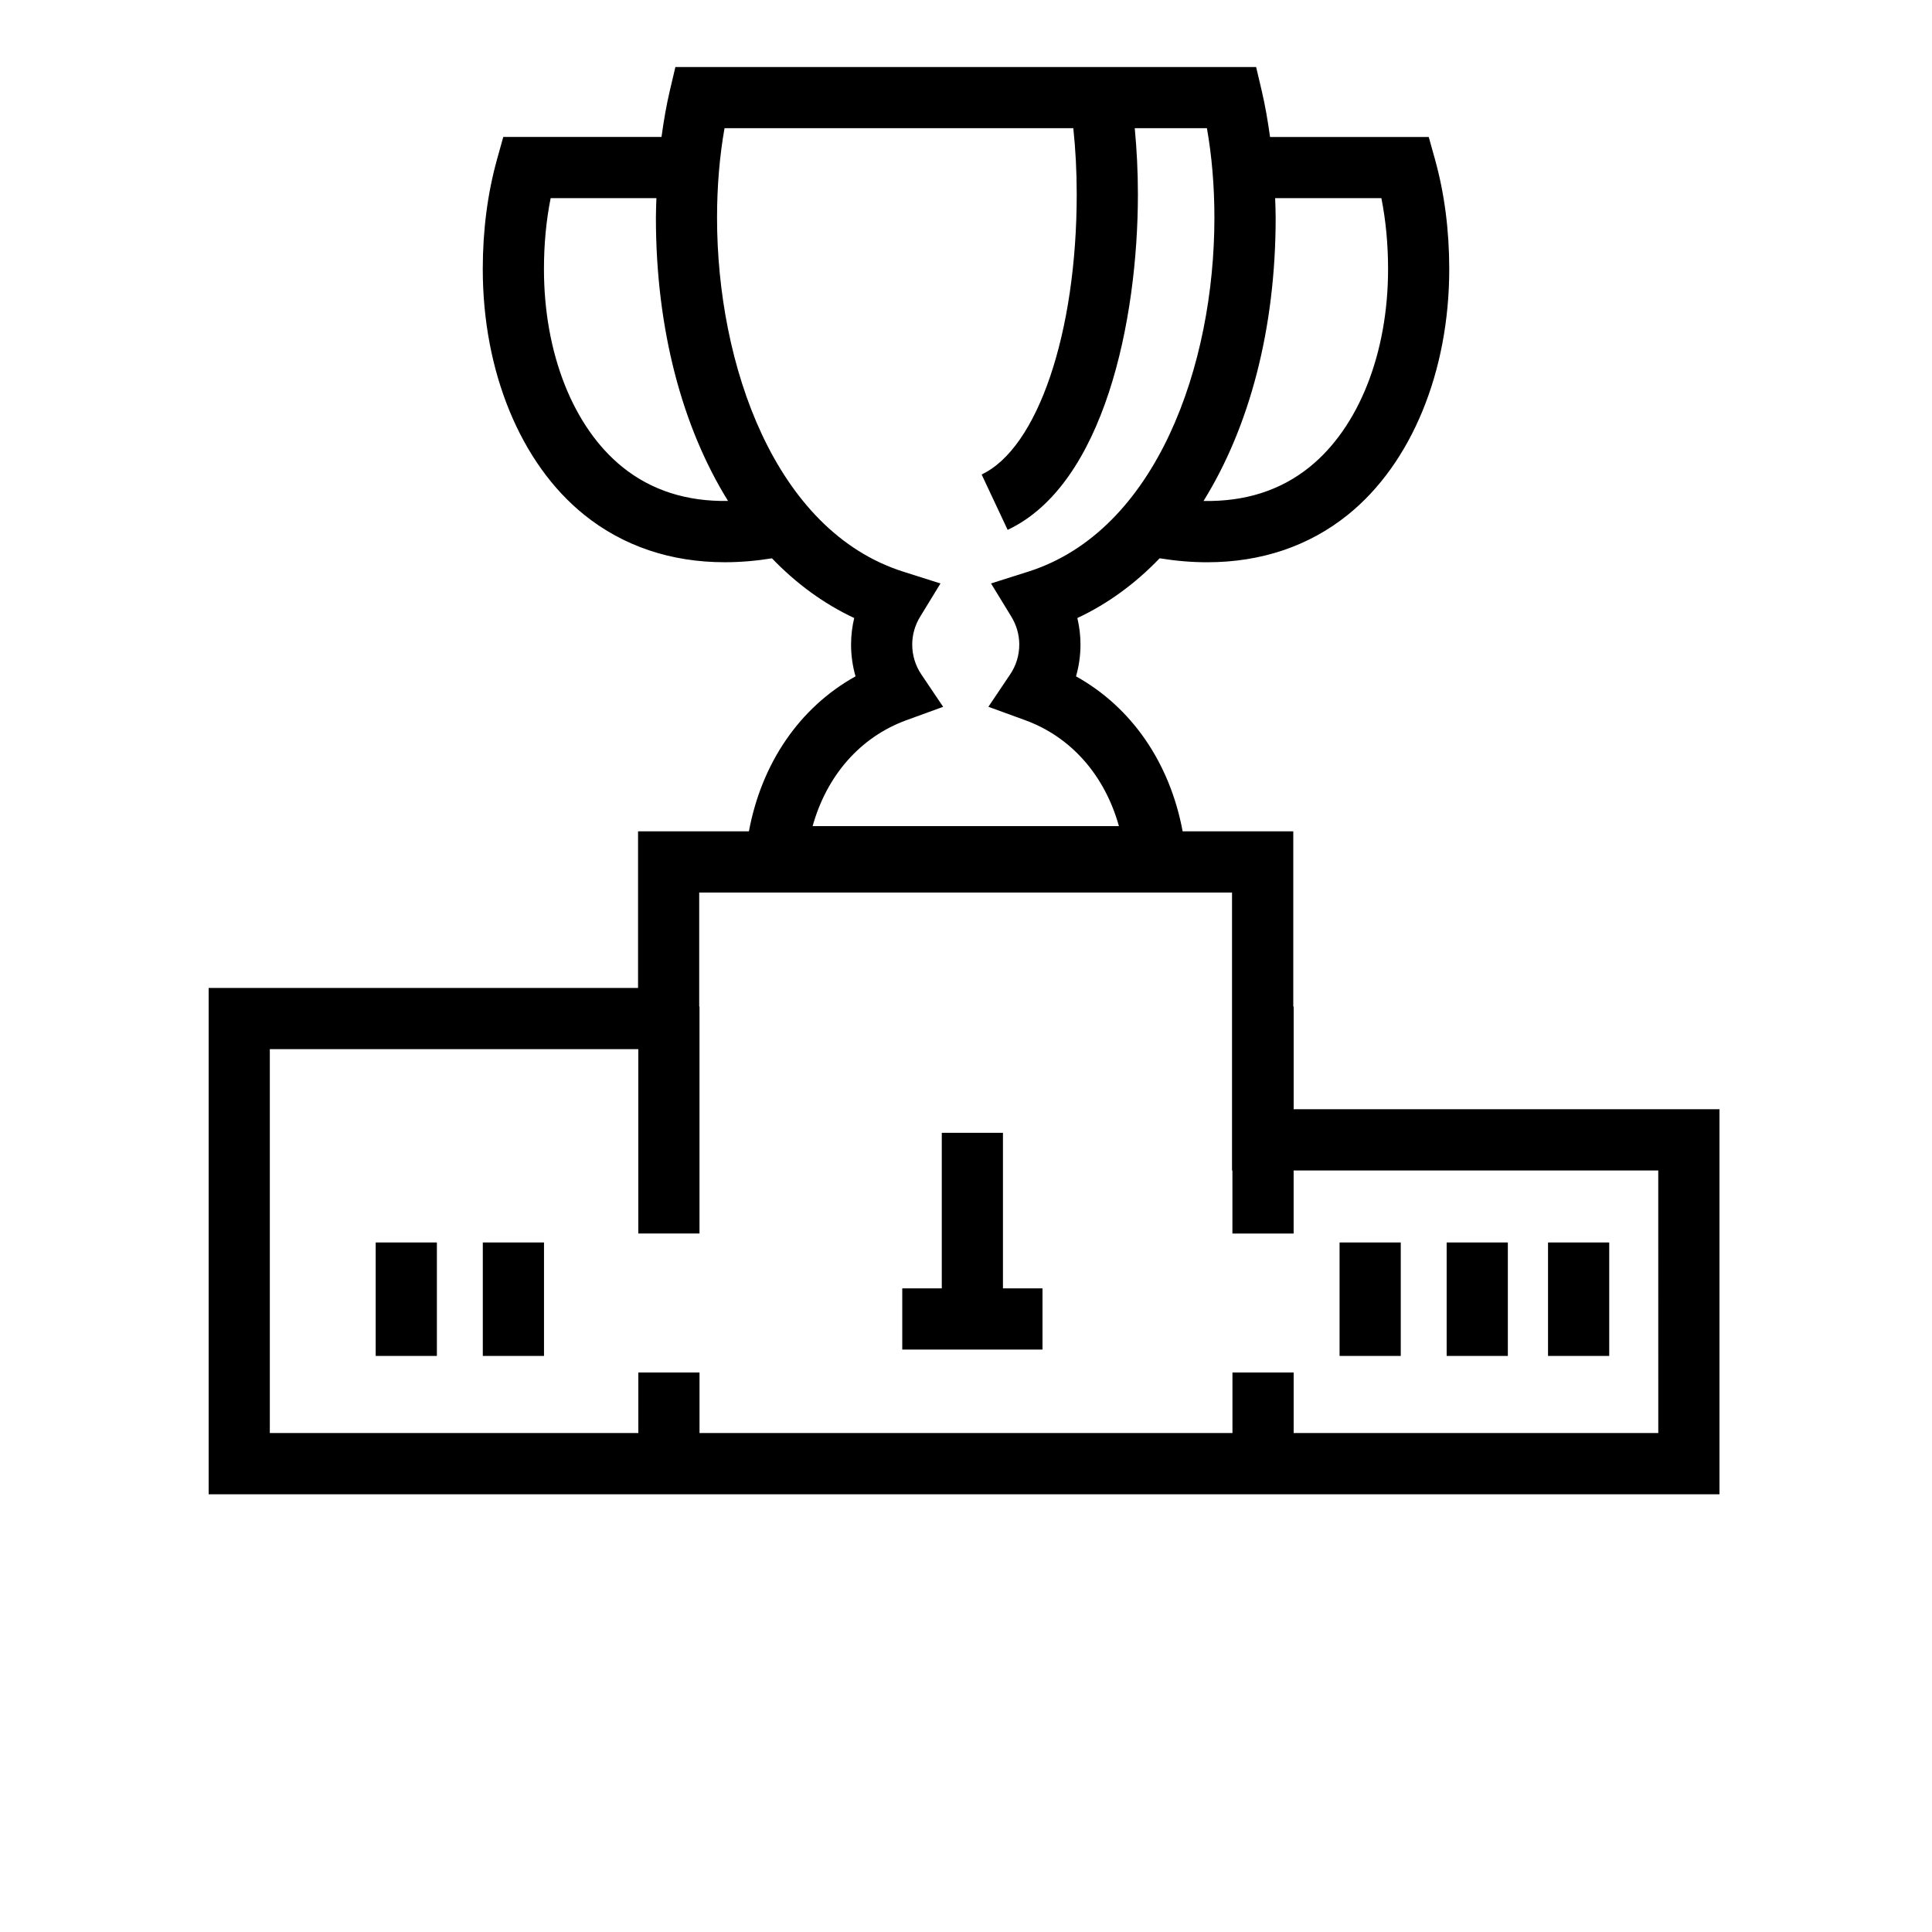
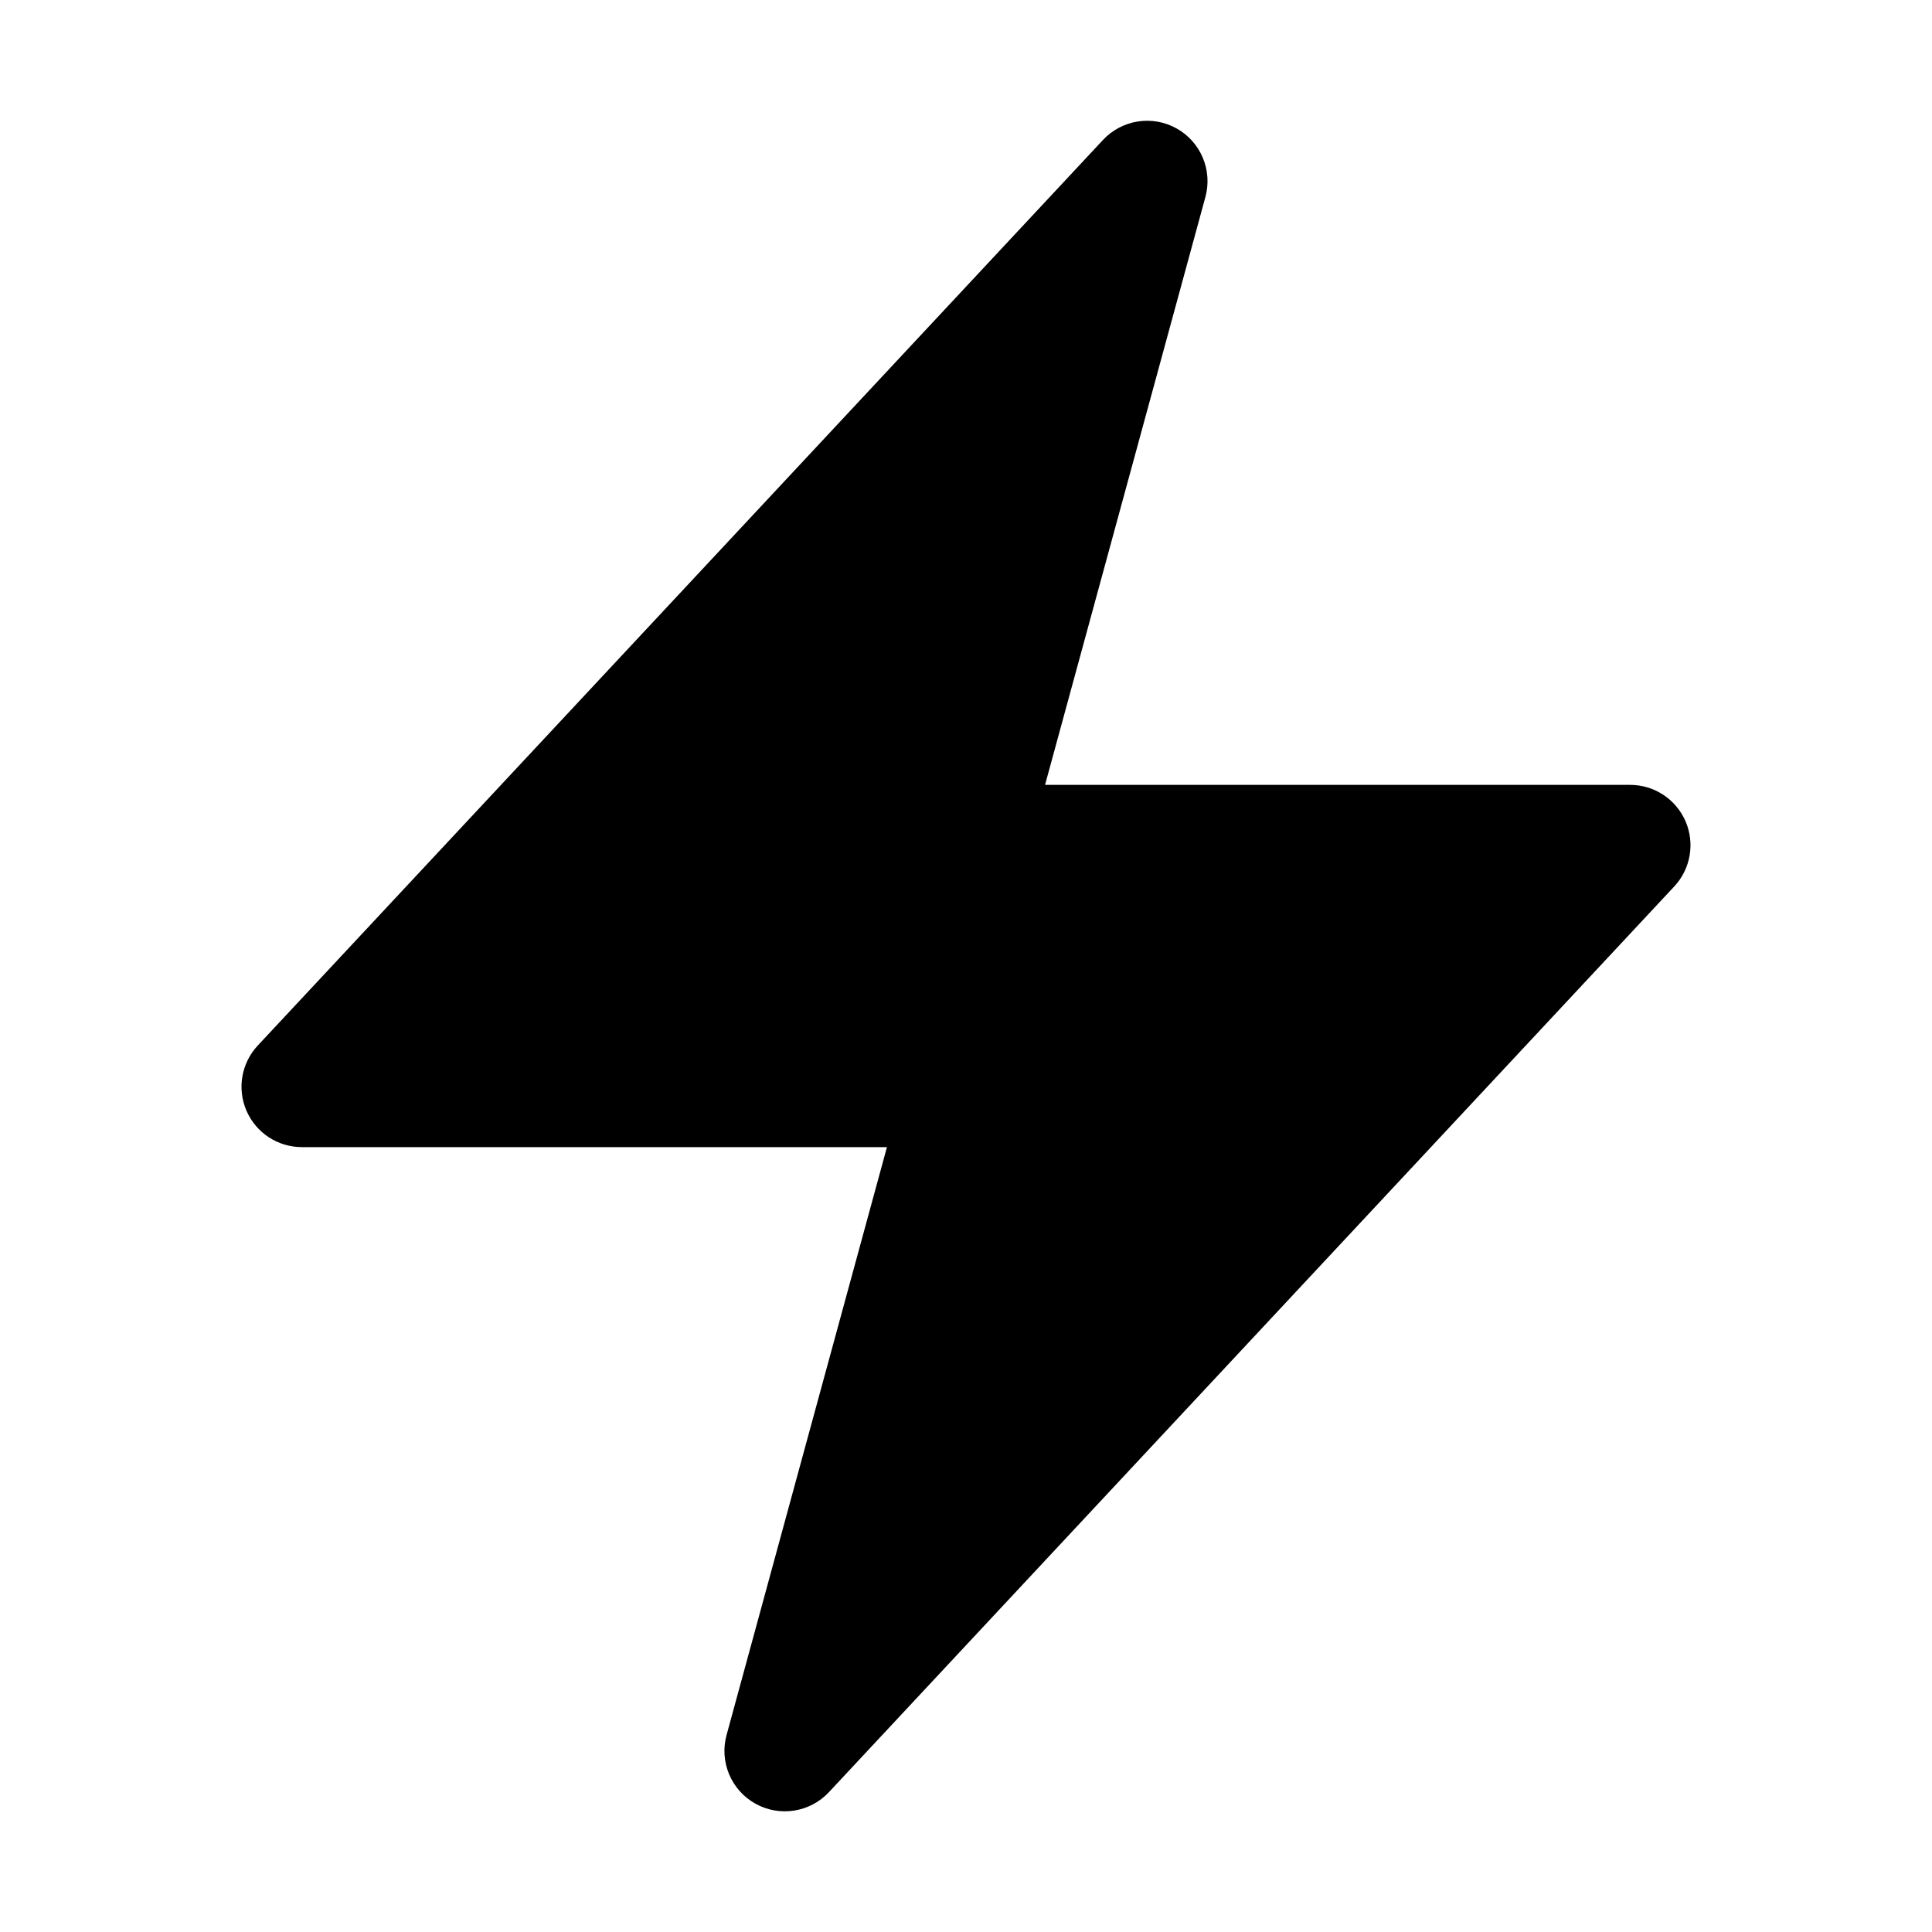
- <svg xmlns="http://www.w3.org/2000/svg" width="700pt" height="700pt" version="1.1" viewBox="0 0 700 700">
-   <defs>
-     <symbol id="t" overflow="visible">
-       <path d="m18.766-1.125c-0.969 0.5-1.98 0.875-3.031 1.125-1.043 0.258-2.137 0.391-3.281 0.391-3.398 0-6.09-0.945-8.078-2.844-1.992-1.906-2.984-4.484-2.984-7.734 0-3.258 0.992-5.836 2.984-7.734 1.988-1.906 4.68-2.859 8.078-2.859 1.145 0 2.238 0.133 3.281 0.391 1.051 0.25 2.062 0.625 3.031 1.125v4.219c-0.98-0.656-1.945-1.141-2.891-1.453-0.949-0.312-1.949-0.469-3-0.469-1.875 0-3.352 0.605-4.422 1.812-1.074 1.199-1.609 2.856-1.609 4.969 0 2.106 0.535 3.762 1.609 4.969 1.07 1.199 2.547 1.797 4.422 1.797 1.051 0 2.051-0.148 3-0.453 0.945-0.312 1.91-0.801 2.891-1.469z" />
-     </symbol>
-     <symbol id="b" overflow="visible">
-       <path d="m13.734-11.141c-0.438-0.195-0.871-0.344-1.297-0.438-0.418-0.102-0.84-0.156-1.266-0.156-1.262 0-2.231 0.406-2.906 1.219-0.68 0.805-1.016 1.953-1.016 3.453v7.062h-4.891v-15.312h4.891v2.516c0.625-1 1.344-1.727 2.156-2.188 0.82-0.469 1.801-0.703 2.938-0.703 0.164 0 0.344 0.012 0.531 0.031 0.195 0.012 0.477 0.039 0.844 0.078z" />
-     </symbol>
-     <symbol id="a" overflow="visible">
-       <path d="m17.641-7.703v1.406h-11.453c0.125 1.148 0.539 2.008 1.25 2.578 0.707 0.574 1.703 0.859 2.984 0.859 1.031 0 2.082-0.148 3.156-0.453 1.082-0.312 2.191-0.773 3.328-1.391v3.766c-1.156 0.438-2.312 0.766-3.469 0.984-1.156 0.227-2.312 0.344-3.469 0.344-2.773 0-4.93-0.703-6.469-2.109-1.531-1.406-2.297-3.379-2.297-5.922 0-2.5 0.754-4.461 2.266-5.891 1.508-1.438 3.582-2.156 6.219-2.156 2.406 0 4.332 0.73 5.781 2.188 1.445 1.449 2.172 3.383 2.172 5.797zm-5.031-1.625c0-0.926-0.273-1.672-0.812-2.234-0.543-0.57-1.25-0.859-2.125-0.859-0.949 0-1.719 0.266-2.312 0.797s-0.965 1.297-1.109 2.297z" />
-     </symbol>
-     <symbol id="m" overflow="visible">
-       <path d="m9.219-6.891c-1.023 0-1.793 0.172-2.312 0.516-0.512 0.344-0.766 0.855-0.766 1.531 0 0.625 0.207 1.117 0.625 1.469 0.414 0.344 0.988 0.516 1.719 0.516 0.926 0 1.703-0.328 2.328-0.984 0.633-0.664 0.953-1.492 0.953-2.484v-0.562zm7.469-1.844v8.734h-4.922v-2.266c-0.656 0.93-1.398 1.605-2.219 2.031-0.824 0.414-1.824 0.625-3 0.625-1.586 0-2.871-0.457-3.859-1.375-0.992-0.926-1.484-2.129-1.484-3.609 0-1.789 0.613-3.102 1.844-3.938 1.238-0.844 3.18-1.266 5.828-1.266h2.891v-0.391c0-0.77-0.309-1.332-0.922-1.688-0.617-0.363-1.57-0.547-2.859-0.547-1.055 0-2.031 0.105-2.938 0.312-0.898 0.211-1.73 0.523-2.5 0.938v-3.734c1.039-0.25 2.086-0.441 3.141-0.578 1.062-0.133 2.125-0.203 3.188-0.203 2.758 0 4.75 0.547 5.969 1.641 1.227 1.086 1.844 2.856 1.844 5.312z" />
-     </symbol>
-     <symbol id="d" overflow="visible">
-       <path d="m7.703-19.656v4.344h5.047v3.5h-5.047v6.5c0 0.711 0.141 1.188 0.422 1.438s0.836 0.375 1.672 0.375h2.516v3.5h-4.188c-1.938 0-3.312-0.398-4.125-1.203-0.805-0.812-1.203-2.18-1.203-4.109v-6.5h-2.422v-3.5h2.422v-4.344z" />
-     </symbol>
-     <symbol id="f" overflow="visible">
-       <path d="m12.766-13.078v-8.203h4.922v21.281h-4.922v-2.219c-0.668 0.906-1.406 1.57-2.219 1.984s-1.758 0.625-2.828 0.625c-1.887 0-3.434-0.75-4.641-2.25-1.211-1.5-1.812-3.426-1.812-5.781 0-2.363 0.602-4.297 1.812-5.797 1.207-1.5 2.754-2.25 4.641-2.25 1.062 0 2 0.215 2.812 0.641 0.82 0.43 1.566 1.086 2.234 1.969zm-3.219 9.922c1.039 0 1.836-0.379 2.391-1.141 0.551-0.77 0.828-1.883 0.828-3.344 0-1.457-0.277-2.566-0.828-3.328-0.555-0.77-1.352-1.156-2.391-1.156-1.043 0-1.84 0.387-2.391 1.156-0.555 0.762-0.828 1.871-0.828 3.328 0 1.461 0.273 2.574 0.828 3.344 0.551 0.762 1.348 1.141 2.391 1.141z" />
-     </symbol>
-     <symbol id="l" overflow="visible">
-       <path d="m10.5-3.156c1.051 0 1.852-0.379 2.406-1.141 0.551-0.77 0.828-1.883 0.828-3.344 0-1.457-0.277-2.566-0.828-3.328-0.555-0.77-1.355-1.156-2.406-1.156-1.055 0-1.859 0.387-2.422 1.156-0.555 0.773-0.828 1.883-0.828 3.328 0 1.449 0.273 2.559 0.828 3.328 0.562 0.773 1.367 1.156 2.422 1.156zm-3.25-9.922c0.676-0.883 1.422-1.539 2.234-1.969 0.82-0.426 1.766-0.641 2.828-0.641 1.895 0 3.445 0.75 4.656 2.25 1.207 1.5 1.812 3.434 1.812 5.797 0 2.356-0.605 4.281-1.812 5.781-1.211 1.5-2.762 2.25-4.656 2.25-1.062 0-2.008-0.211-2.828-0.625-0.812-0.426-1.559-1.086-2.234-1.984v2.219h-4.891v-21.281h4.891z" />
-     </symbol>
-     <symbol id="k" overflow="visible">
-       <path d="m0.344-15.312h4.891l4.125 10.391 3.5-10.391h4.891l-6.438 16.766c-0.648 1.695-1.402 2.883-2.266 3.562-0.867 0.688-2 1.031-3.406 1.031h-2.844v-3.219h1.531c0.832 0 1.438-0.137 1.812-0.406 0.383-0.262 0.68-0.73 0.891-1.406l0.141-0.422z" />
-     </symbol>
-     <symbol id="j" overflow="visible">
-       <path d="m2.578-20.406h5.25v20.406h-5.25z" />
-     </symbol>
-     <symbol id="e" overflow="visible">
-       <path d="m14.719-14.828v3.984c-0.656-0.457-1.324-0.797-2-1.016-0.668-0.219-1.359-0.328-2.078-0.328-1.367 0-2.434 0.402-3.203 1.203-0.762 0.793-1.141 1.906-1.141 3.344 0 1.43 0.379 2.543 1.141 3.344 0.77 0.793 1.836 1.188 3.203 1.188 0.758 0 1.484-0.109 2.172-0.328 0.688-0.227 1.32-0.566 1.906-1.016v4c-0.762 0.281-1.539 0.488-2.328 0.625-0.781 0.145-1.574 0.219-2.375 0.219-2.762 0-4.922-0.707-6.484-2.125-1.555-1.414-2.328-3.383-2.328-5.906 0-2.531 0.773-4.504 2.328-5.922 1.562-1.414 3.723-2.125 6.484-2.125 0.801 0 1.594 0.074 2.375 0.219 0.781 0.137 1.555 0.352 2.328 0.641z" />
-     </symbol>
-     <symbol id="c" overflow="visible">
-       <path d="m9.641-12.188c-1.086 0-1.914 0.391-2.484 1.172-0.574 0.781-0.859 1.906-0.859 3.375s0.285 2.594 0.859 3.375c0.57 0.773 1.398 1.156 2.484 1.156 1.062 0 1.875-0.383 2.438-1.156 0.57-0.781 0.859-1.906 0.859-3.375s-0.289-2.594-0.859-3.375c-0.562-0.781-1.375-1.172-2.438-1.172zm0-3.5c2.633 0 4.691 0.715 6.172 2.141 1.477 1.418 2.219 3.387 2.219 5.906 0 2.512-0.742 4.481-2.219 5.906-1.48 1.418-3.539 2.125-6.172 2.125-2.648 0-4.715-0.707-6.203-2.125-1.492-1.426-2.234-3.394-2.234-5.906 0-2.519 0.742-4.488 2.234-5.906 1.488-1.426 3.555-2.141 6.203-2.141z" />
-     </symbol>
-     <symbol id="i" overflow="visible">
-       <path d="m17.75-9.328v9.328h-4.922v-7.141c0-1.32-0.031-2.234-0.094-2.734s-0.168-0.867-0.312-1.109c-0.188-0.312-0.449-0.555-0.781-0.734-0.324-0.176-0.695-0.266-1.109-0.266-1.023 0-1.824 0.398-2.406 1.188-0.586 0.781-0.875 1.871-0.875 3.266v7.531h-4.891v-15.312h4.891v2.234c0.738-0.883 1.52-1.539 2.344-1.969 0.832-0.426 1.75-0.641 2.75-0.641 1.77 0 3.113 0.547 4.031 1.641 0.914 1.086 1.375 2.656 1.375 4.719z" />
-     </symbol>
-     <symbol id="s" overflow="visible">
-       <path d="m14.312-14.828v3.719c-1.043-0.438-2.055-0.766-3.031-0.984-0.98-0.219-1.902-0.328-2.766-0.328-0.93 0-1.621 0.117-2.078 0.344-0.449 0.23-0.672 0.59-0.672 1.078 0 0.387 0.172 0.684 0.516 0.891 0.344 0.211 0.957 0.367 1.844 0.469l0.859 0.125c2.508 0.324 4.195 0.852 5.062 1.578 0.863 0.73 1.297 1.871 1.297 3.422 0 1.637-0.605 2.867-1.812 3.688-1.199 0.812-2.992 1.219-5.375 1.219-1.023 0-2.074-0.078-3.156-0.234-1.074-0.156-2.18-0.395-3.312-0.719v-3.719c0.969 0.48 1.961 0.84 2.984 1.078 1.031 0.23 2.078 0.344 3.141 0.344 0.957 0 1.676-0.129 2.156-0.391 0.477-0.27 0.719-0.664 0.719-1.188 0-0.438-0.168-0.758-0.5-0.969-0.336-0.219-0.996-0.383-1.984-0.5l-0.859-0.109c-2.18-0.27-3.703-0.773-4.578-1.516-0.875-0.738-1.312-1.859-1.312-3.359 0-1.625 0.551-2.828 1.656-3.609 1.113-0.789 2.82-1.188 5.125-1.188 0.895 0 1.836 0.074 2.828 0.219 1 0.137 2.082 0.352 3.25 0.641z" />
-     </symbol>
-     <symbol id="h" overflow="visible">
-       <path d="m2.578-20.406h8.734c2.594 0 4.582 0.578 5.969 1.734 1.395 1.148 2.094 2.789 2.094 4.922 0 2.137-0.699 3.781-2.094 4.938-1.387 1.156-3.375 1.734-5.969 1.734h-3.484v7.078h-5.25zm5.25 3.812v5.703h2.922c1.02 0 1.805-0.25 2.359-0.75 0.562-0.5 0.844-1.203 0.844-2.109 0-0.914-0.281-1.617-0.844-2.109-0.555-0.488-1.34-0.734-2.359-0.734z" />
-     </symbol>
-     <symbol id="g" overflow="visible">
-       <path d="m2.188-5.969v-9.344h4.922v1.531c0 0.836-0.008 1.875-0.016 3.125-0.012 1.25-0.016 2.086-0.016 2.5 0 1.242 0.031 2.133 0.094 2.672 0.07 0.543 0.18 0.934 0.328 1.172 0.207 0.324 0.473 0.574 0.797 0.75 0.32 0.168 0.691 0.25 1.109 0.25 1.02 0 1.82-0.391 2.406-1.172 0.582-0.781 0.875-1.867 0.875-3.266v-7.562h4.891v15.312h-4.891v-2.219c-0.742 0.898-1.523 1.559-2.344 1.984-0.824 0.414-1.734 0.625-2.734 0.625-1.762 0-3.106-0.539-4.031-1.625-0.93-1.082-1.391-2.66-1.391-4.734z" />
-     </symbol>
-     <symbol id="r" overflow="visible">
-       <path d="m12.422-21.281v3.219h-2.703c-0.688 0-1.172 0.125-1.453 0.375-0.273 0.25-0.406 0.688-0.406 1.312v1.062h4.188v3.5h-4.188v11.812h-4.891v-11.812h-2.438v-3.5h2.438v-1.062c0-1.664 0.461-2.898 1.391-3.703 0.926-0.801 2.367-1.203 4.328-1.203z" />
-     </symbol>
-     <symbol id="q" overflow="visible">
-       <path d="m16.547-12.766c0.613-0.945 1.348-1.672 2.203-2.172 0.852-0.5 1.789-0.75 2.812-0.75 1.758 0 3.098 0.547 4.016 1.641 0.926 1.086 1.391 2.656 1.391 4.719v9.328h-4.922v-7.984-0.359c0.008-0.133 0.016-0.32 0.016-0.562 0-1.082-0.164-1.863-0.484-2.344-0.312-0.488-0.824-0.734-1.531-0.734-0.93 0-1.648 0.387-2.156 1.156-0.512 0.762-0.773 1.867-0.781 3.312v7.516h-4.922v-7.984c0-1.695-0.148-2.785-0.438-3.266-0.293-0.488-0.812-0.734-1.562-0.734-0.938 0-1.664 0.387-2.172 1.156-0.512 0.762-0.766 1.859-0.766 3.297v7.531h-4.922v-15.312h4.922v2.234c0.602-0.863 1.289-1.516 2.062-1.953 0.781-0.438 1.641-0.656 2.578-0.656 1.062 0 2 0.258 2.812 0.766 0.812 0.512 1.426 1.23 1.844 2.156z" />
-     </symbol>
-     <symbol id="p" overflow="visible">
-       <path d="m17.75-9.328v9.328h-4.922v-7.109c0-1.344-0.031-2.266-0.094-2.766s-0.168-0.867-0.312-1.109c-0.188-0.312-0.449-0.555-0.781-0.734-0.324-0.176-0.695-0.266-1.109-0.266-1.023 0-1.824 0.398-2.406 1.188-0.586 0.781-0.875 1.871-0.875 3.266v7.531h-4.891v-21.281h4.891v8.203c0.738-0.883 1.52-1.539 2.344-1.969 0.832-0.426 1.75-0.641 2.75-0.641 1.77 0 3.113 0.547 4.031 1.641 0.914 1.086 1.375 2.656 1.375 4.719z" />
-     </symbol>
-     <symbol id="o" overflow="visible">
-       <path d="m2.578-20.406h5.875l7.422 14v-14h4.984v20.406h-5.875l-7.422-14v14h-4.984z" />
-     </symbol>
-     <symbol id="n" overflow="visible">
-       <path d="m2.359-15.312h4.891v15.031c0 2.051-0.496 3.617-1.484 4.703-0.98 1.082-2.406 1.625-4.281 1.625h-2.422v-3.219h0.859c0.926 0 1.562-0.211 1.906-0.625 0.352-0.418 0.531-1.246 0.531-2.484zm0-5.969h4.891v4h-4.891z" />
-     </symbol>
-   </defs>
-   <g>
-     <path d="m468.72 401.9v-37.195h-0.141v-63.496h-40.086c-4.637-24.832-18.434-44.922-38.629-56.152 1.062-3.719 1.617-7.59 1.617-11.52 0-3.246-0.387-6.481-1.137-9.613 11.016-5.152 21.012-12.477 29.812-21.645 5.902 0.957 11.66 1.438 17.23 1.438 19.512 0 36.871-5.82 51.039-17.254 22.961-18.531 36.664-51.781 36.664-88.957 0-14.086-1.734-27.469-5.168-39.77l-2.262-8.109-57.496 0.004c-0.797-5.75-1.754-11.395-3.031-16.805l-2.016-8.547h-210.41l-2.008 8.535c-1.277 5.414-2.234 11.059-3.023 16.805h-57.328l-2.262 8.109c-3.426 12.309-5.168 25.691-5.168 39.77 0 37.172 13.707 70.43 36.664 88.957 14.168 11.434 31.523 17.254 51.039 17.254 5.527 0 11.234-0.477 17.078-1.418 8.797 9.16 18.793 16.48 29.797 21.629-0.75 3.137-1.137 6.363-1.137 9.613 0 3.93 0.547 7.801 1.617 11.52-20.199 11.227-33.992 31.316-38.629 56.152h-40.168v56.746h-155.58v183.45h547.4v-139.5zm-6.523-323.02c0-2.398-0.113-4.731-0.184-7.094h38.484c1.613 8.098 2.426 16.711 2.426 25.711 0 30.535-10.629 57.344-28.422 71.707-10.539 8.512-23.43 12.59-38.438 12.305 16.613-26.777 26.133-62.324 26.133-102.63zm-236.69 90.324c-17.797-14.363-28.422-41.172-28.422-71.707 0-9 0.812-17.613 2.43-25.711h38.316c-0.074 2.359-0.184 4.699-0.184 7.094 0 40.305 9.516 75.848 26.137 102.62-14.934 0.258-27.777-3.82-38.277-12.297zm102.9 91.738 13.312-4.848-7.914-11.754c-2.152-3.199-3.289-6.934-3.289-10.801 0-3.527 0.984-7.012 2.856-10.07l7.379-12.066-13.484-4.277c-46.602-14.789-67.469-75.062-67.469-128.23 0-11.367 0.914-22.242 2.711-32.445h126.37c0.805 7.57 1.238 15.562 1.238 23.91 0 50.262-14.168 92.023-34.457 101.55l9.43 20.066c34.836-16.367 47.195-75.75 47.195-121.62 0-8.281-0.414-16.258-1.148-23.91h26.152c1.805 10.191 2.711 21.066 2.711 32.445 0 53.172-20.859 113.45-67.465 128.23l-13.469 4.269 7.379 12.066c1.863 3.062 2.856 6.547 2.856 10.07 0 3.871-1.137 7.606-3.293 10.801l-7.894 11.754 13.305 4.848c16.711 6.086 28.863 20.035 33.988 38.387l-110.98 0.008c5.117-18.348 17.27-32.297 33.984-38.383zm272.42 258.28h-132.11v-21.941h-22.176v21.941h-193.09v-21.941h-22.172v21.941h-133.52v-139.1h133.51v66.801h22.172v-82.219h-0.105v-41.324h193.05v100.7h0.141v22.855h22.18v-22.855h132.11z" />
-     <path d="m363.39 410.44h-22.164v56.359h-14.32v22.168h50.809v-22.168h-14.324z" />
-     <path d="m136.12 450.17h22.172v41.109h-22.172z" />
-     <path d="m174.93 450.17h22.172v41.109h-22.172z" />
-     <path d="m485.35 450.17h22.172v41.109h-22.172z" />
-     <path d="m524.15 450.17h22.172v41.109h-22.172z" />
-     <path d="m560.88 450.17h22.172v41.109h-22.172z" />
-   </g>
+ <svg xmlns="http://www.w3.org/2000/svg" viewBox="0 0 24 24" fill="currentColor" class="w-6 h-6">
+   <path fill-rule="evenodd" d="M14.615 1.595a.75.75 0 01.359.852L12.982 9.75h7.268a.75.75 0 01.548 1.262l-10.5 11.25a.75.75 0 01-1.272-.71l1.992-7.302H3.75a.75.75 0 01-.548-1.262l10.5-11.25a.75.75 0 01.913-.143z" clip-rule="evenodd" />
</svg>
